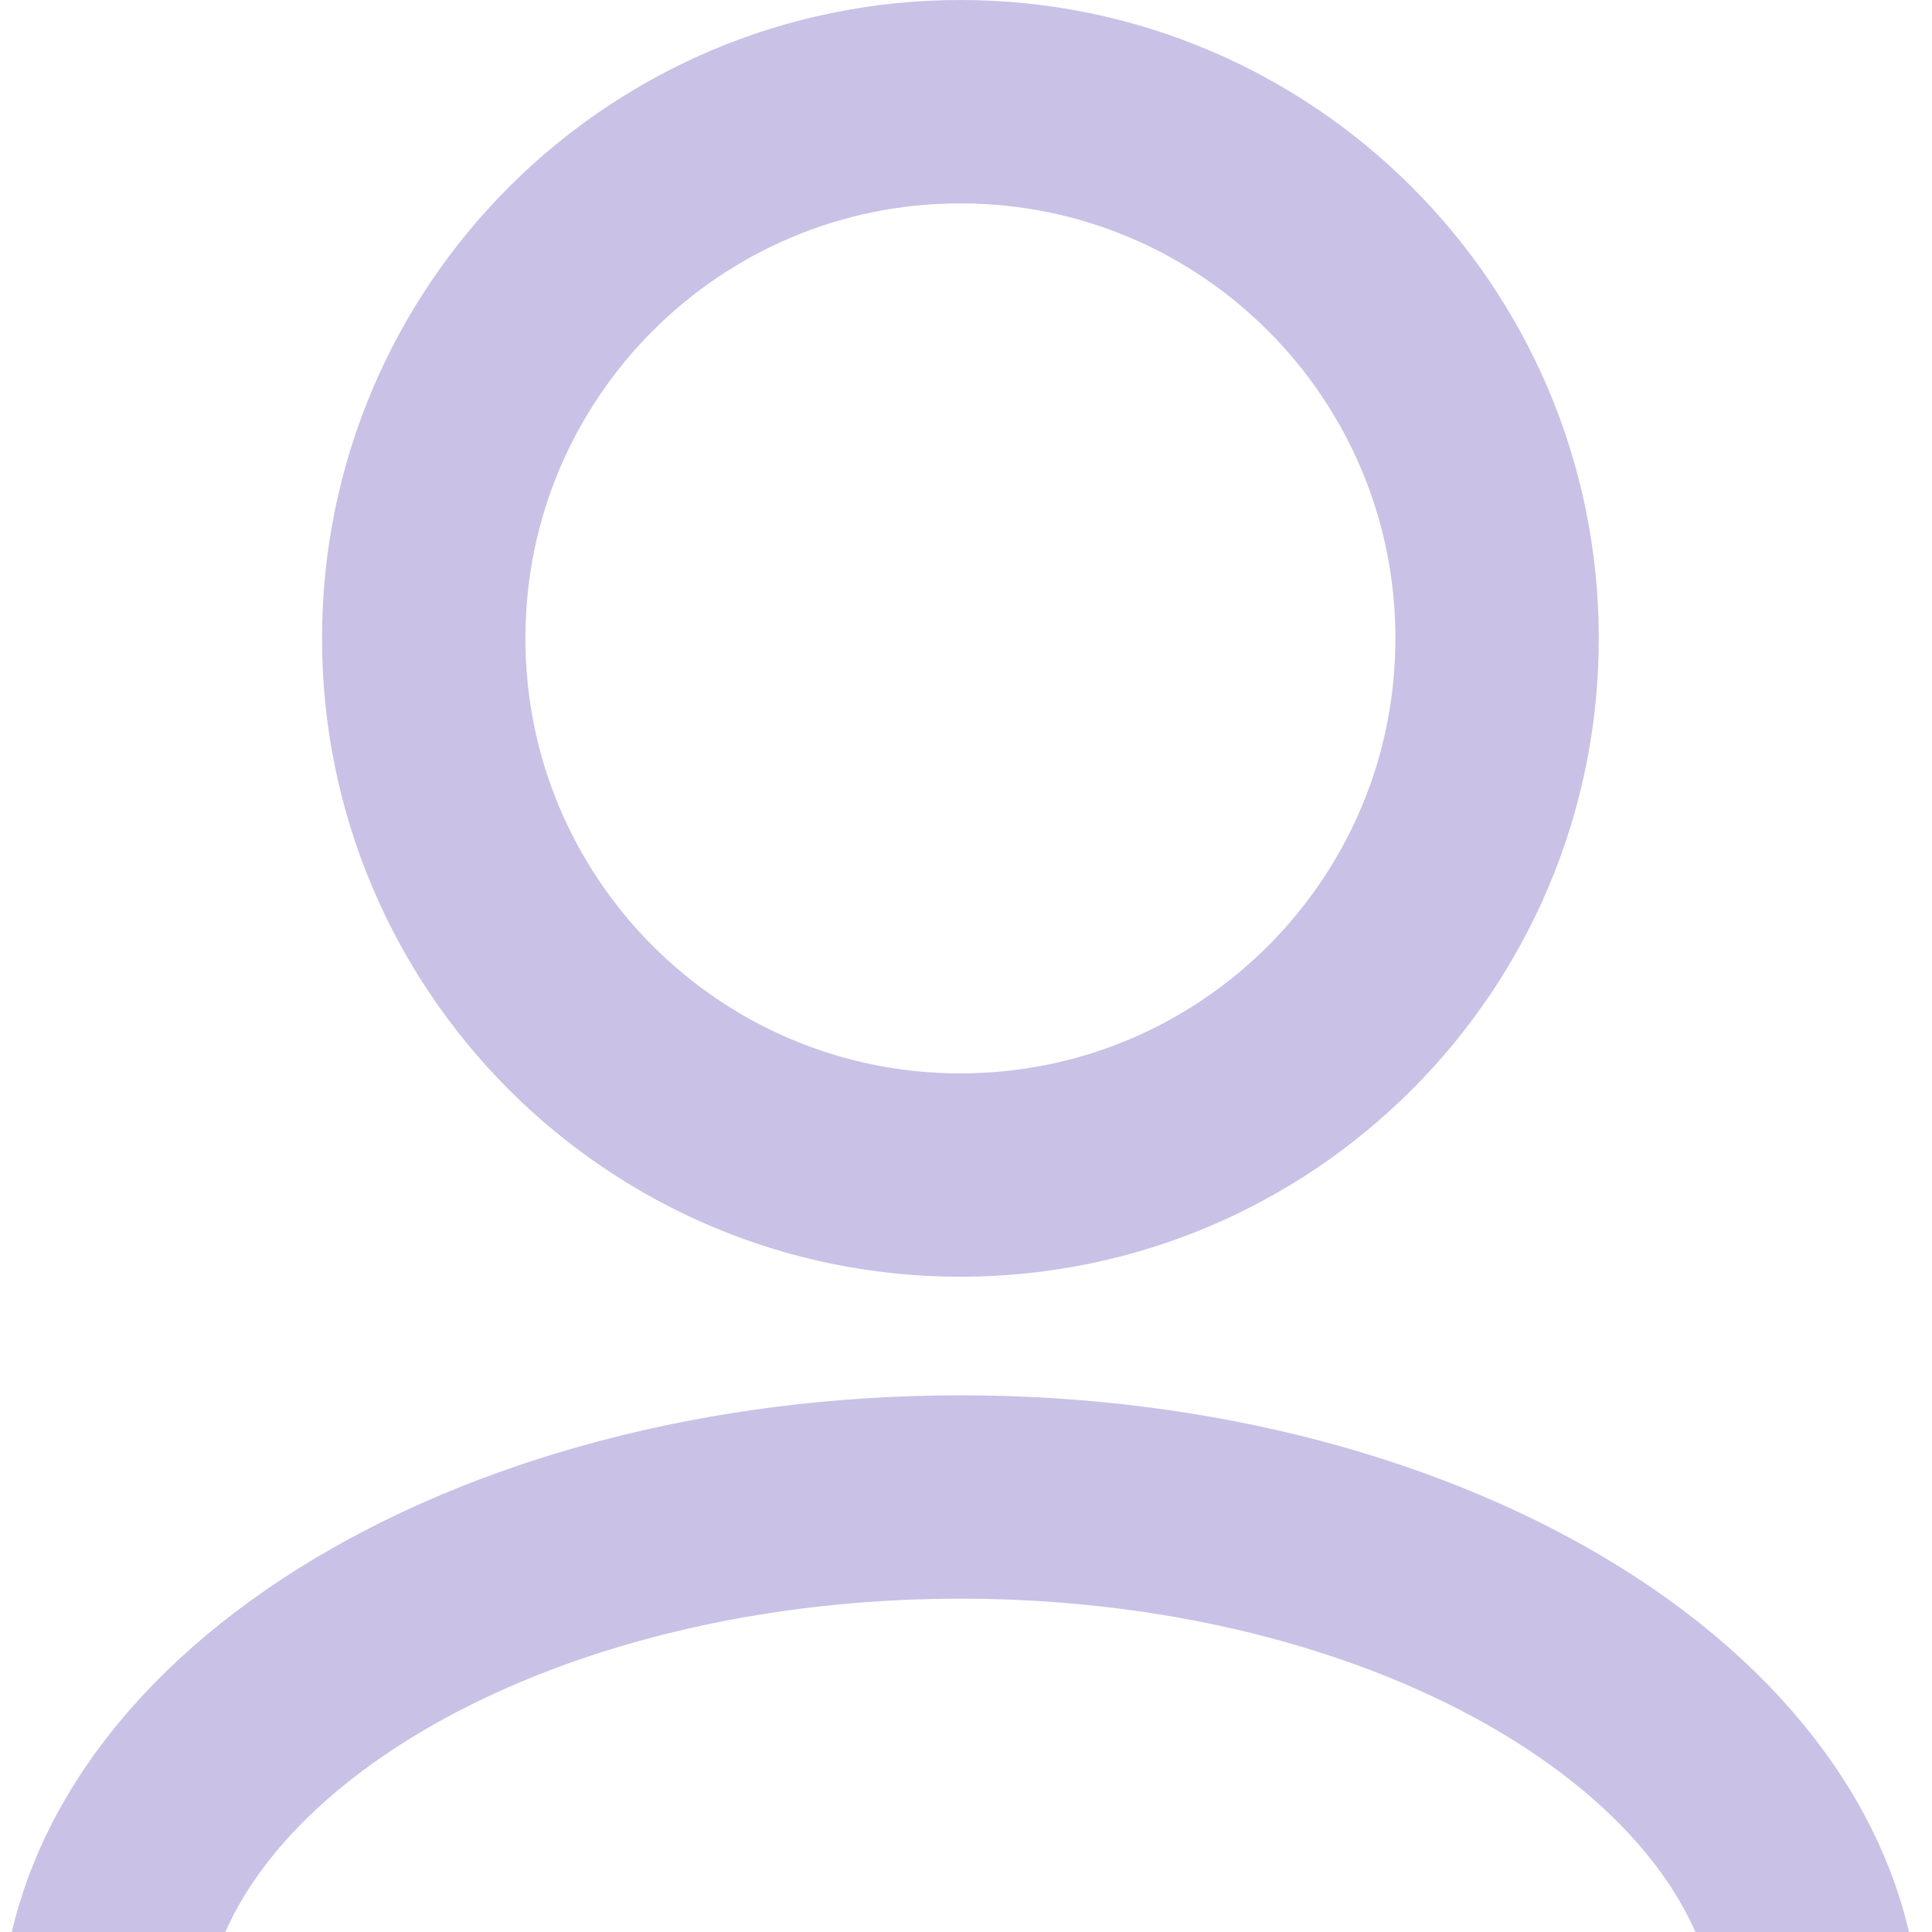
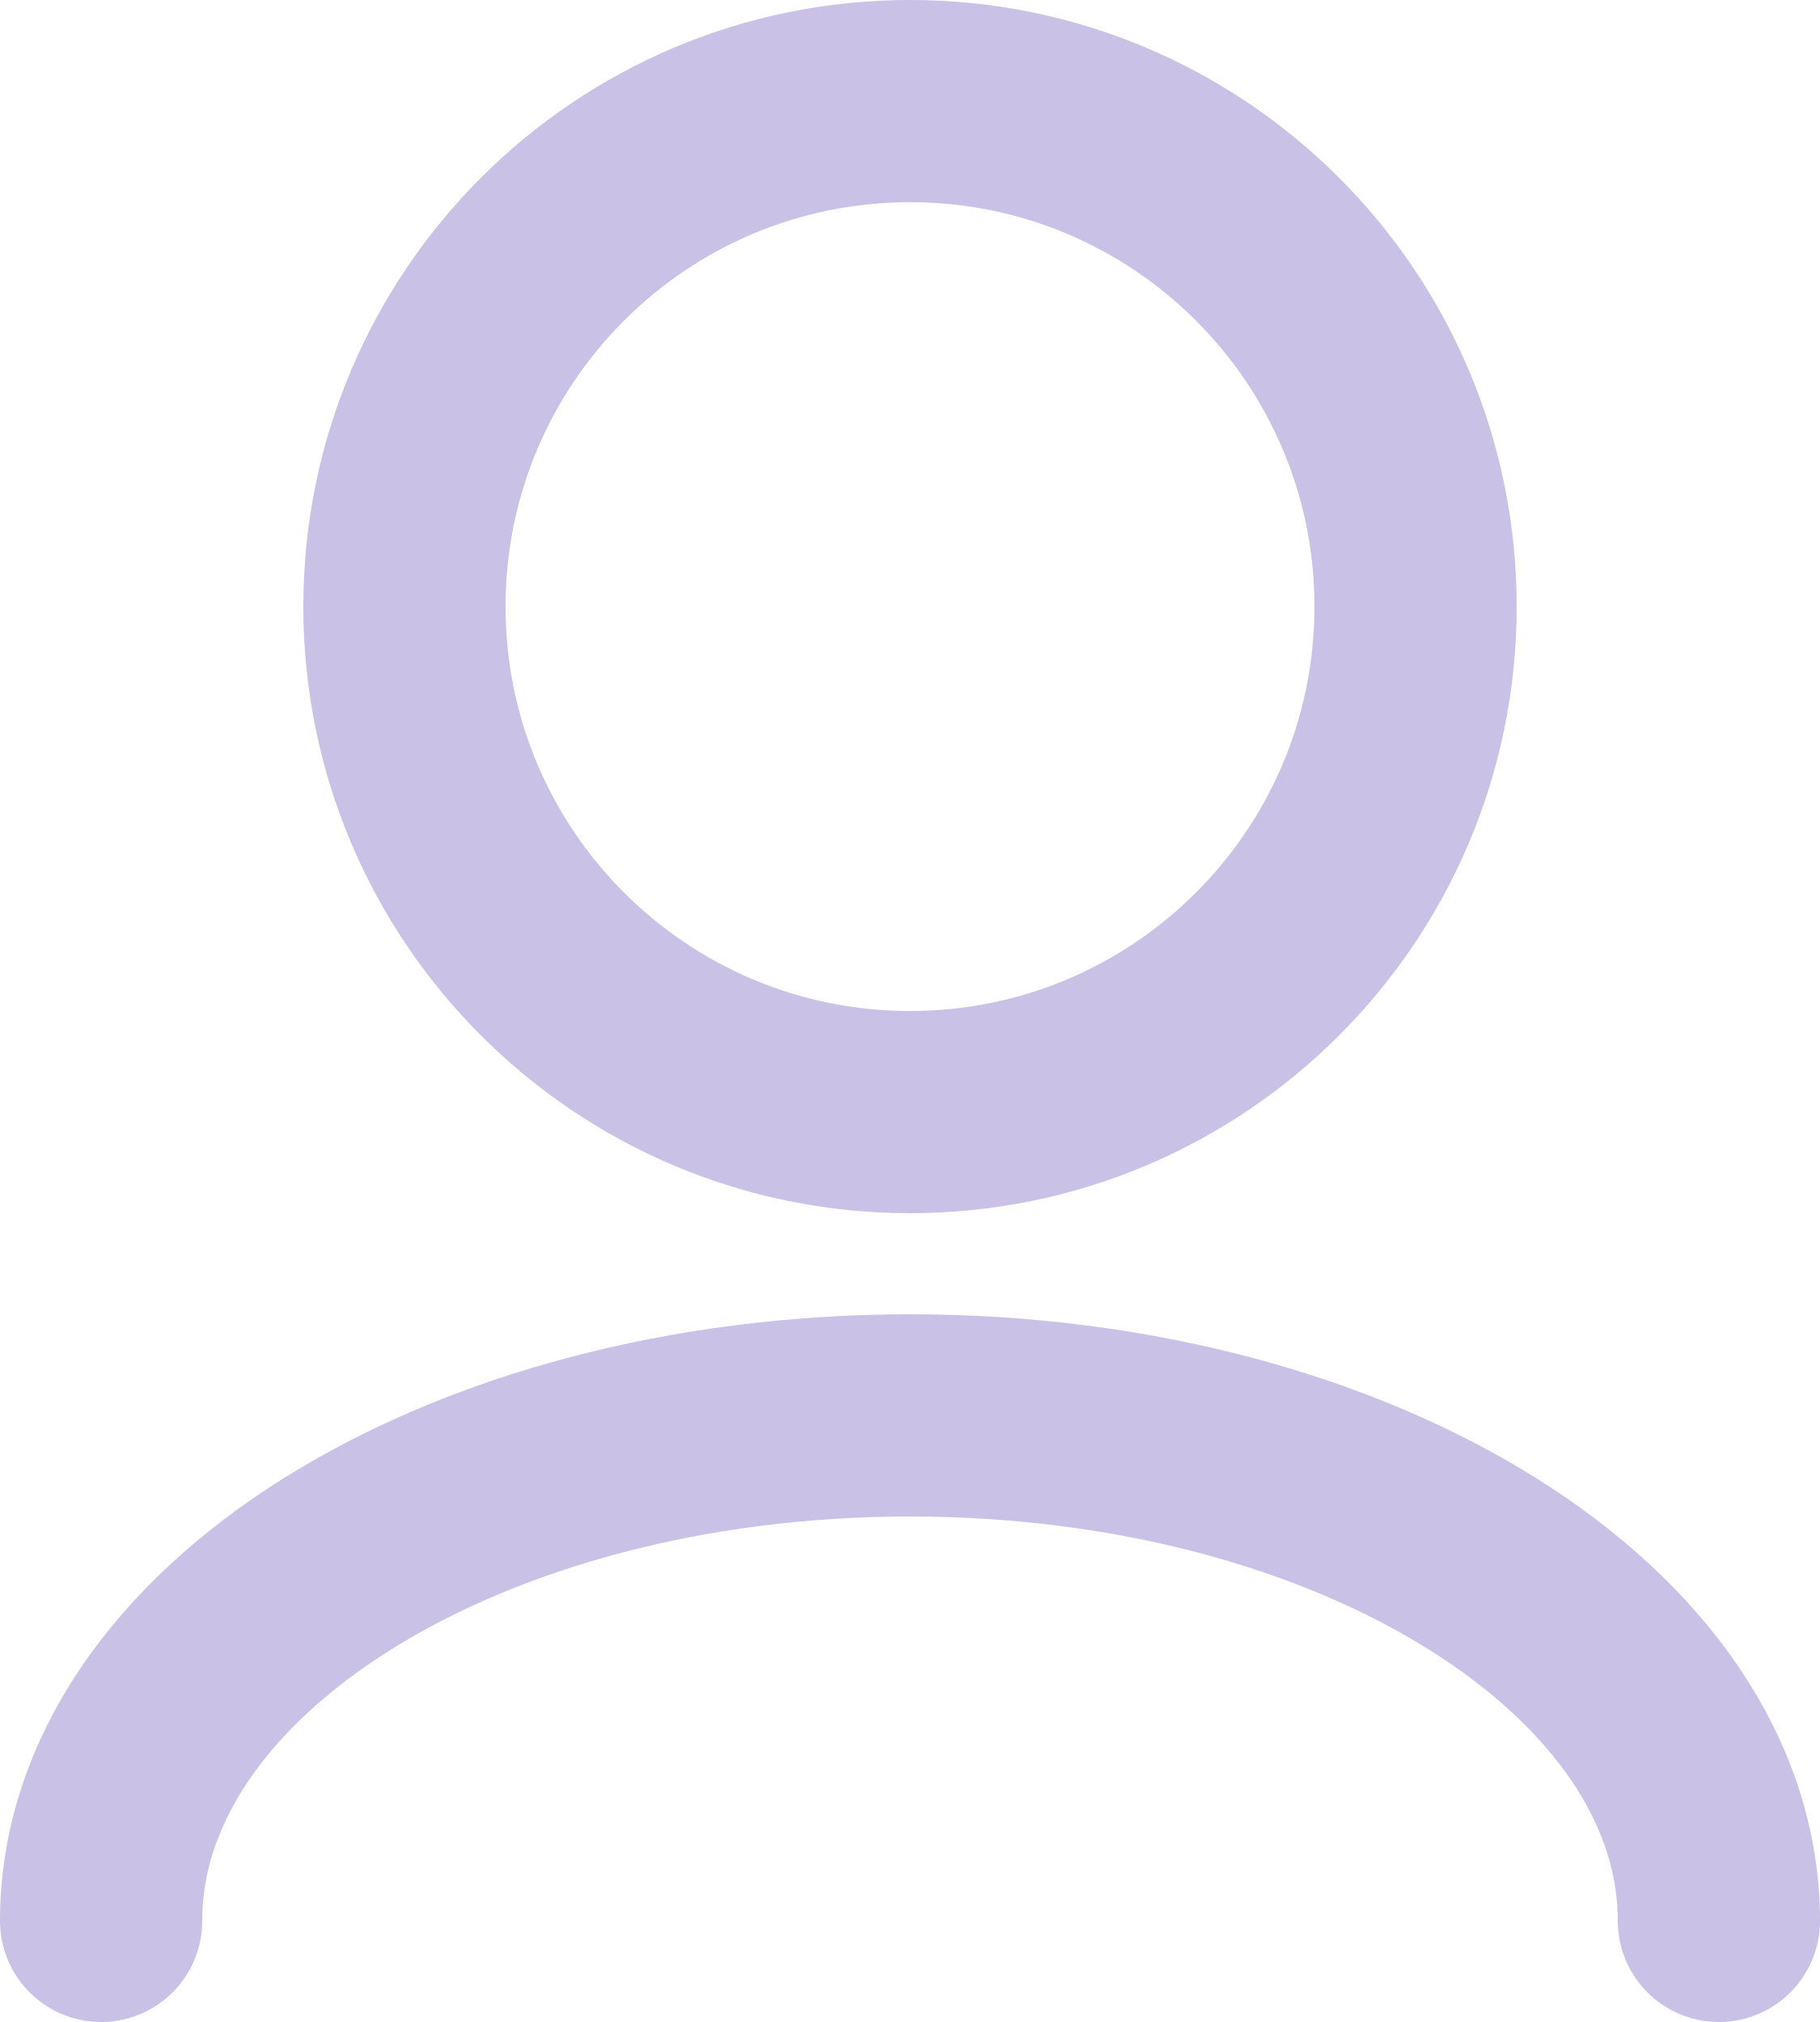
- <svg xmlns="http://www.w3.org/2000/svg" width="19" height="19" fill="none">
-   <path stroke="#cac1e6" stroke-linecap="round" stroke-linejoin="round" stroke-width="2" d="M1 20c0-2.915 3.78-5.278 8.444-5.278S17.89 17.085 17.89 20M9.445 11.556A5.278 5.278 0 1 0 9.445 1a5.278 5.278 0 0 0 0 10.556" />
+ <svg xmlns="http://www.w3.org/2000/svg" width="18" height="20" fill="none">
+   <path stroke="#cac1e6" stroke-linecap="round" stroke-linejoin="round" stroke-width="2" d="M1 19c0-2.761 3.582-5 8-5s8 2.239 8 5M9 11A5 5 0 1 0 9 1a5 5 0 0 0 0 10" />
</svg>
